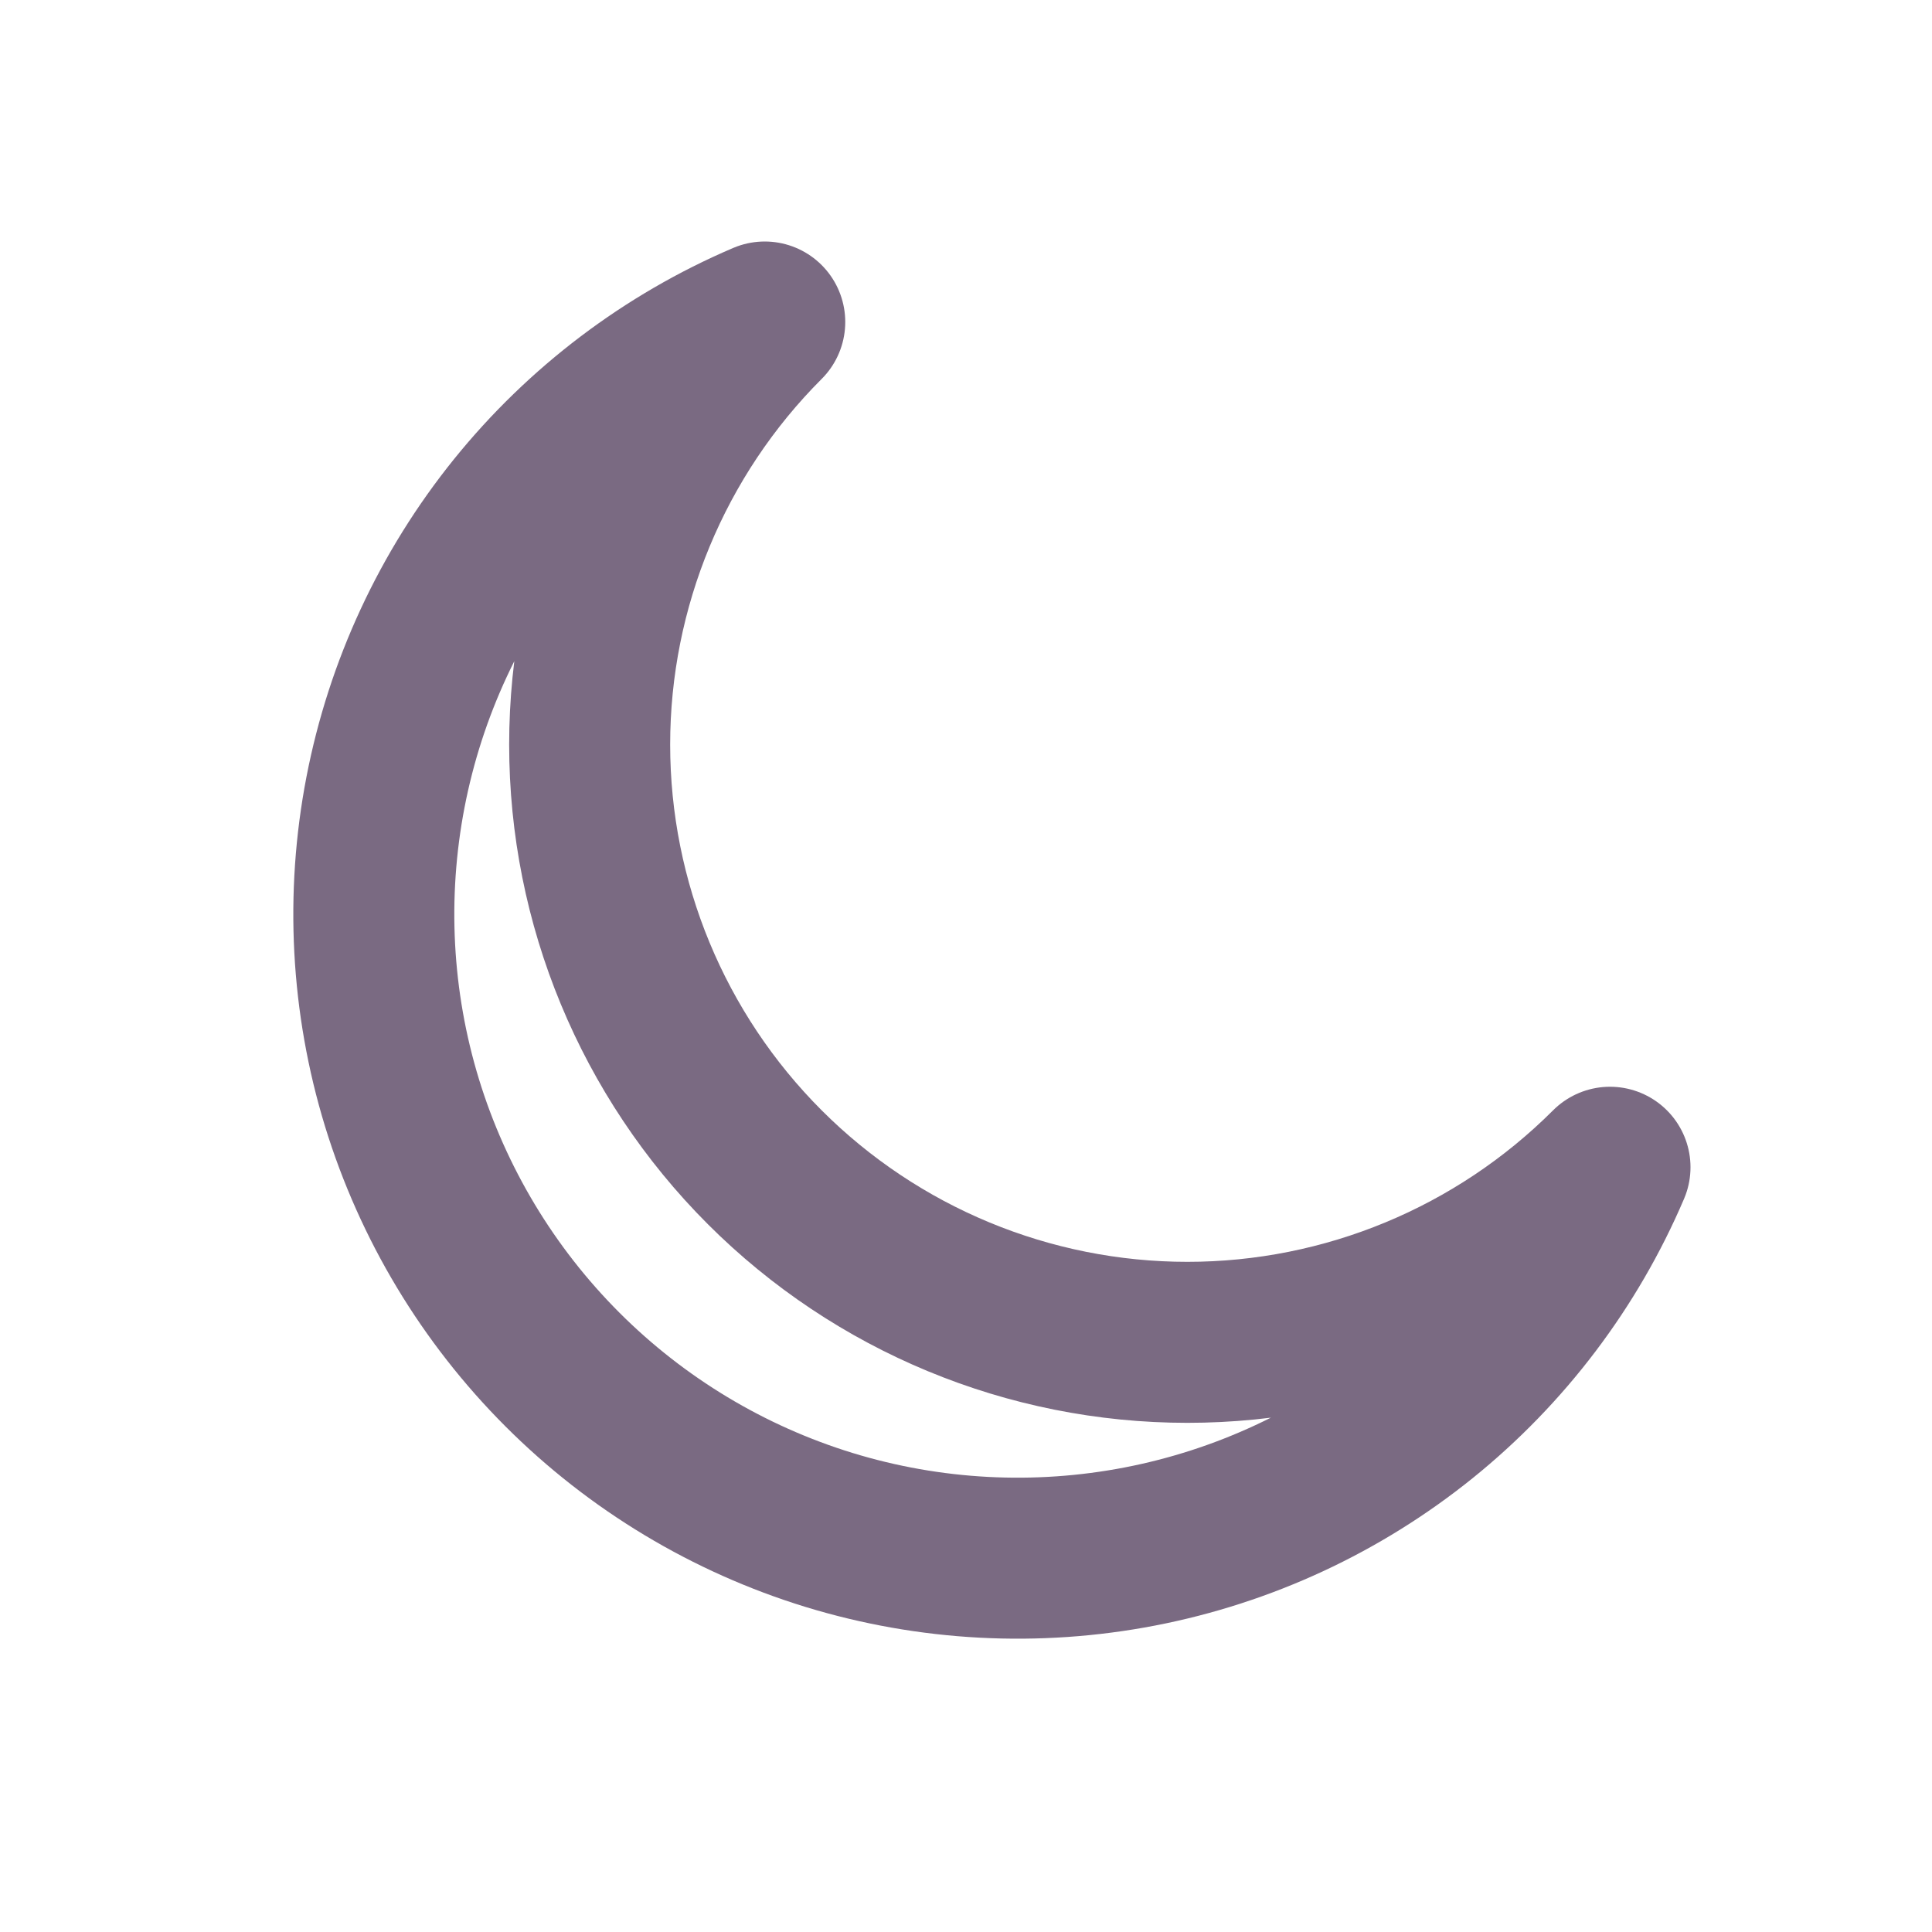
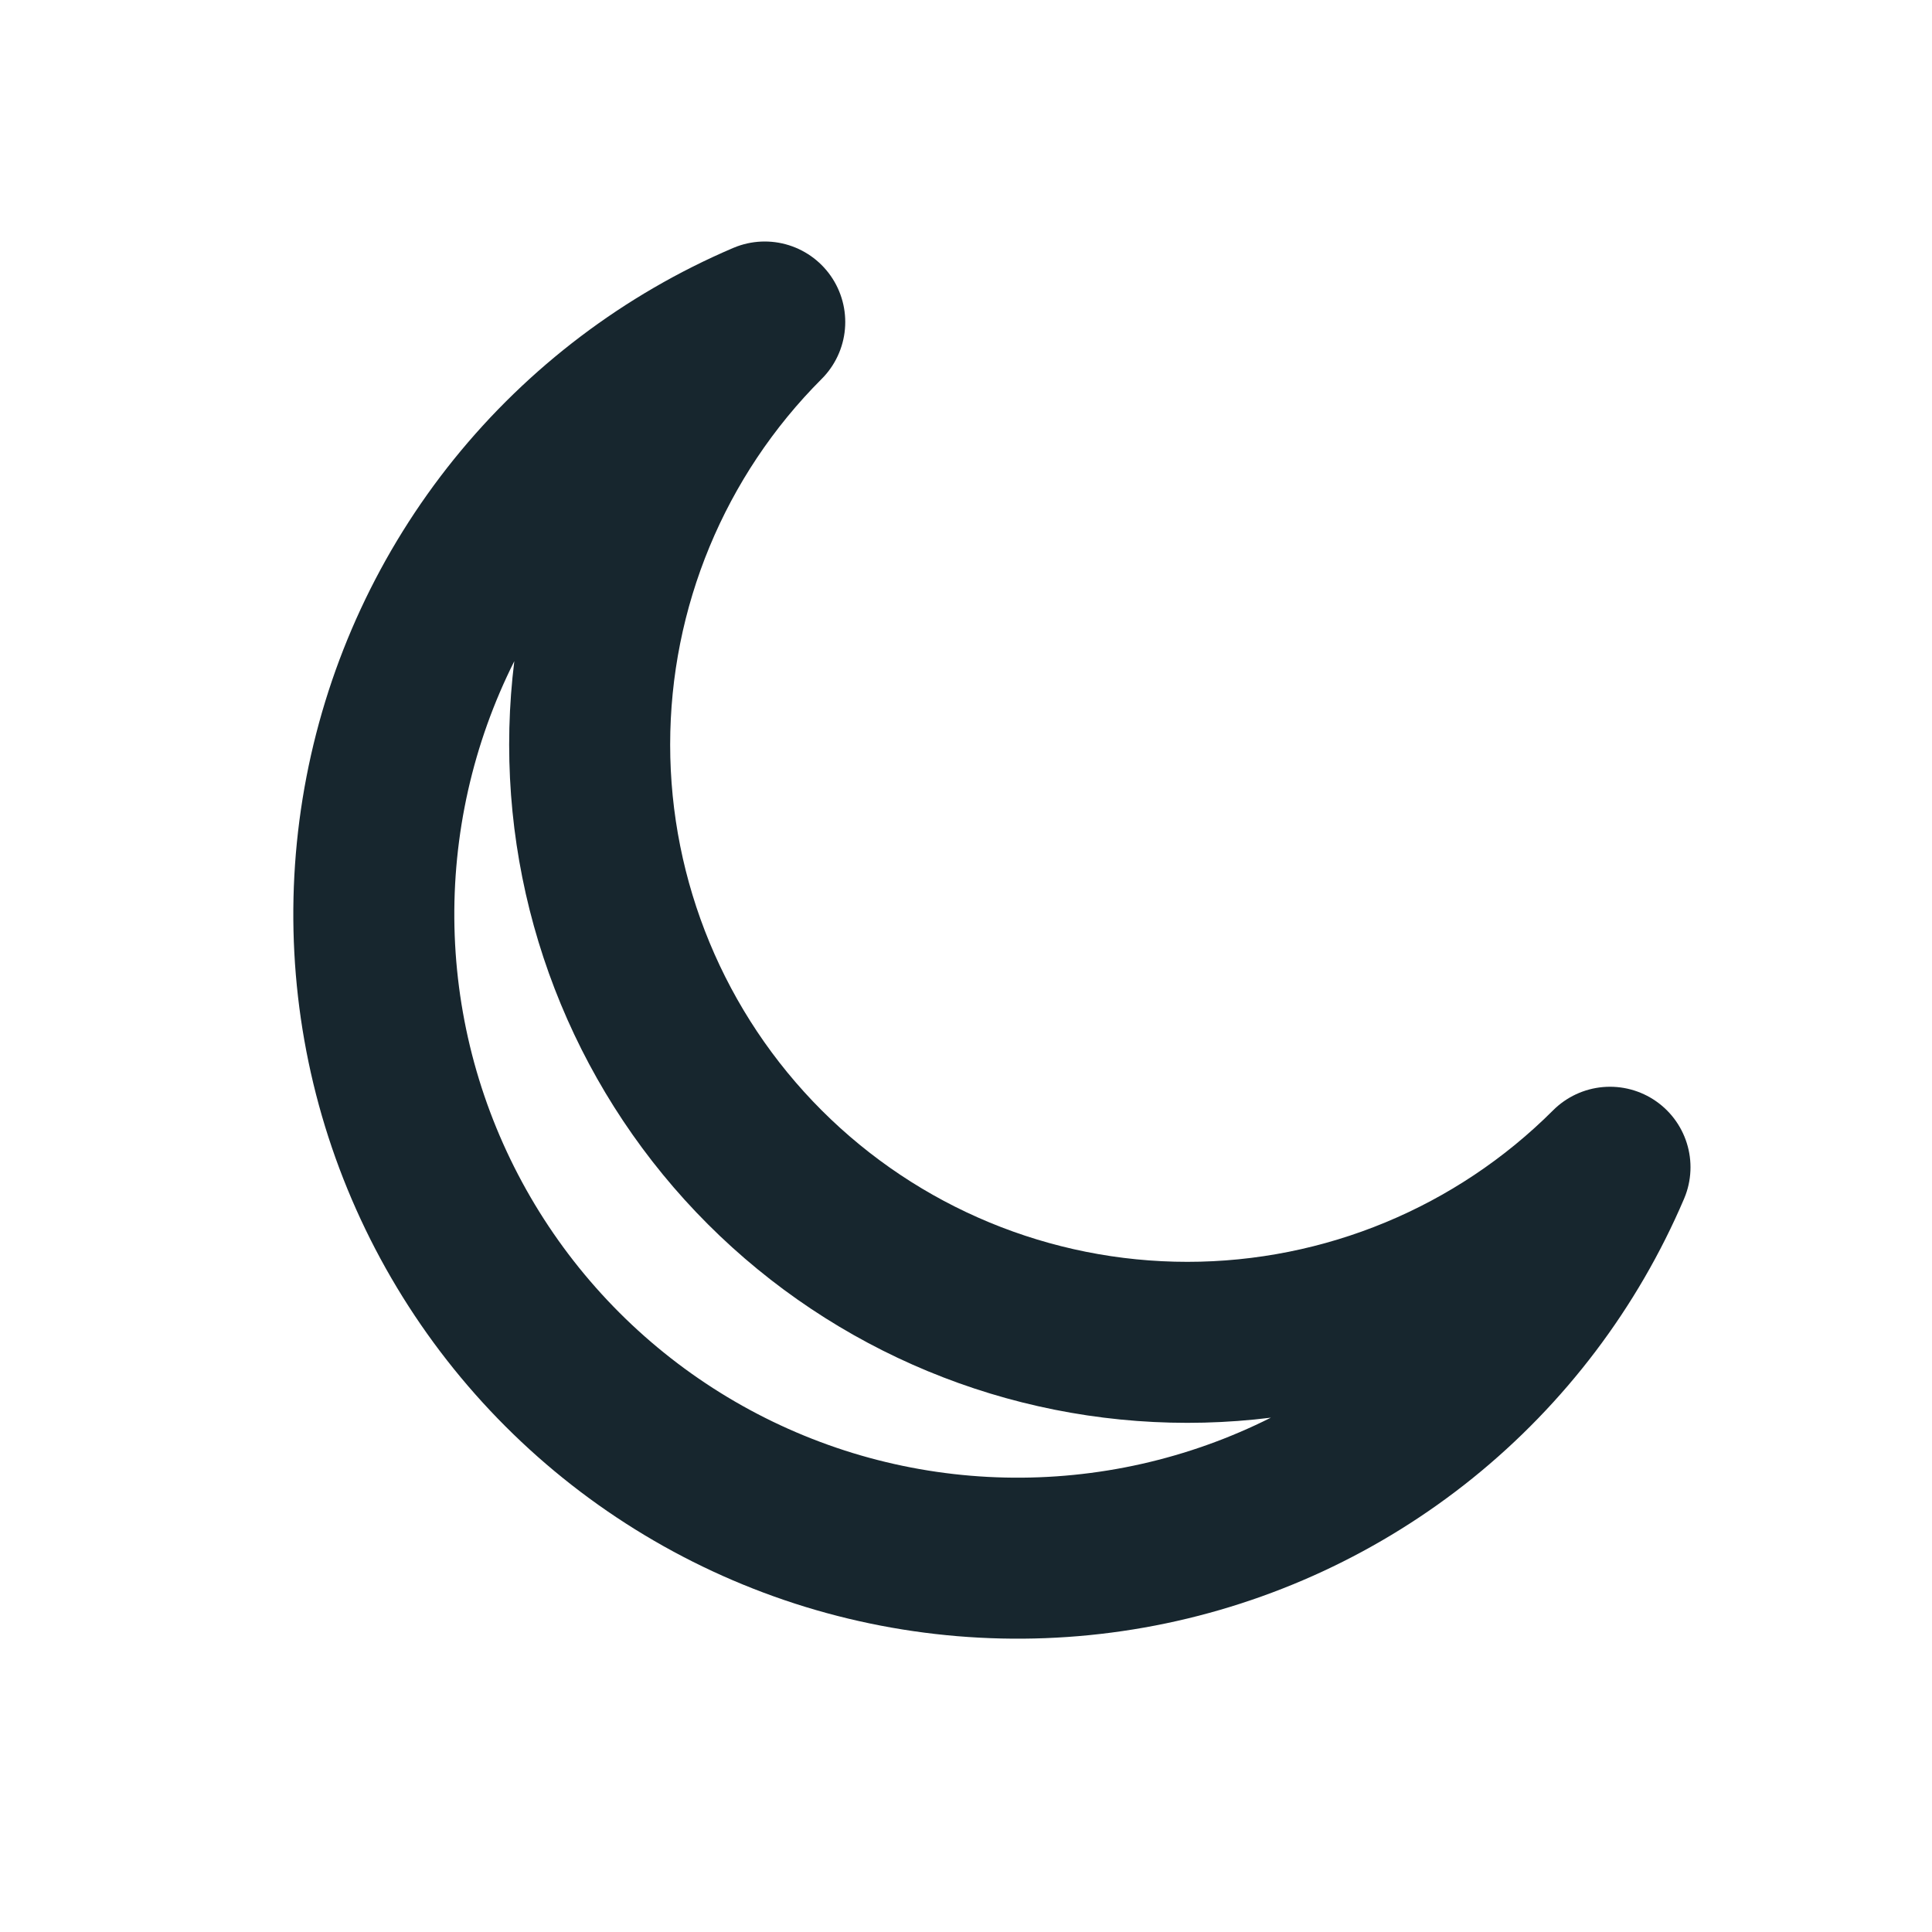
- <svg xmlns="http://www.w3.org/2000/svg" preserveAspectRatio="none" overflow="visible" style="display: block;" width="24" height="24" viewBox="0 0 24 24" fill="none">
-   <g id="Frame">
-     <path id="Vector" d="M20 14.5C19.486 15.703 18.685 16.761 17.667 17.583C16.649 18.404 15.445 18.963 14.161 19.211C12.876 19.459 11.551 19.389 10.3 19.006C9.049 18.622 7.912 17.938 6.987 17.013C6.062 16.088 5.378 14.951 4.994 13.7C4.611 12.449 4.541 11.124 4.789 9.839C5.037 8.555 5.596 7.351 6.417 6.333C7.239 5.315 8.297 4.514 9.5 4C8.108 5.392 7.325 7.281 7.325 9.25C7.325 11.219 8.108 13.108 9.5 14.5C10.892 15.892 12.781 16.675 14.75 16.675C16.719 16.675 18.608 15.892 20 14.5Z" stroke-width="2" stroke-linecap="round" stroke-linejoin="round" stroke="#7A6A82" />
-   </g>
+ <svg xmlns="http://www.w3.org/2000/svg" width="24" height="24" viewBox="0 0 24 24" fill="none">
+   <path d="M20 14.5C19.486 15.703 18.685 16.761 17.667 17.583C16.649 18.404 15.445 18.963 14.161 19.211C12.876 19.459 11.551 19.389 10.3 19.006C9.049 18.622 7.912 17.938 6.987 17.013C6.062 16.088 5.378 14.951 4.994 13.7C4.611 12.449 4.541 11.124 4.789 9.839C5.037 8.555 5.596 7.351 6.417 6.333C7.239 5.315 8.297 4.514 9.5 4C8.108 5.392 7.325 7.281 7.325 9.25C7.325 11.219 8.108 13.108 9.5 14.5C10.892 15.892 12.781 16.675 14.75 16.675C16.719 16.675 18.608 15.892 20 14.5Z" stroke="#17262E" stroke-width="2" stroke-linecap="round" stroke-linejoin="round" />
</svg>
